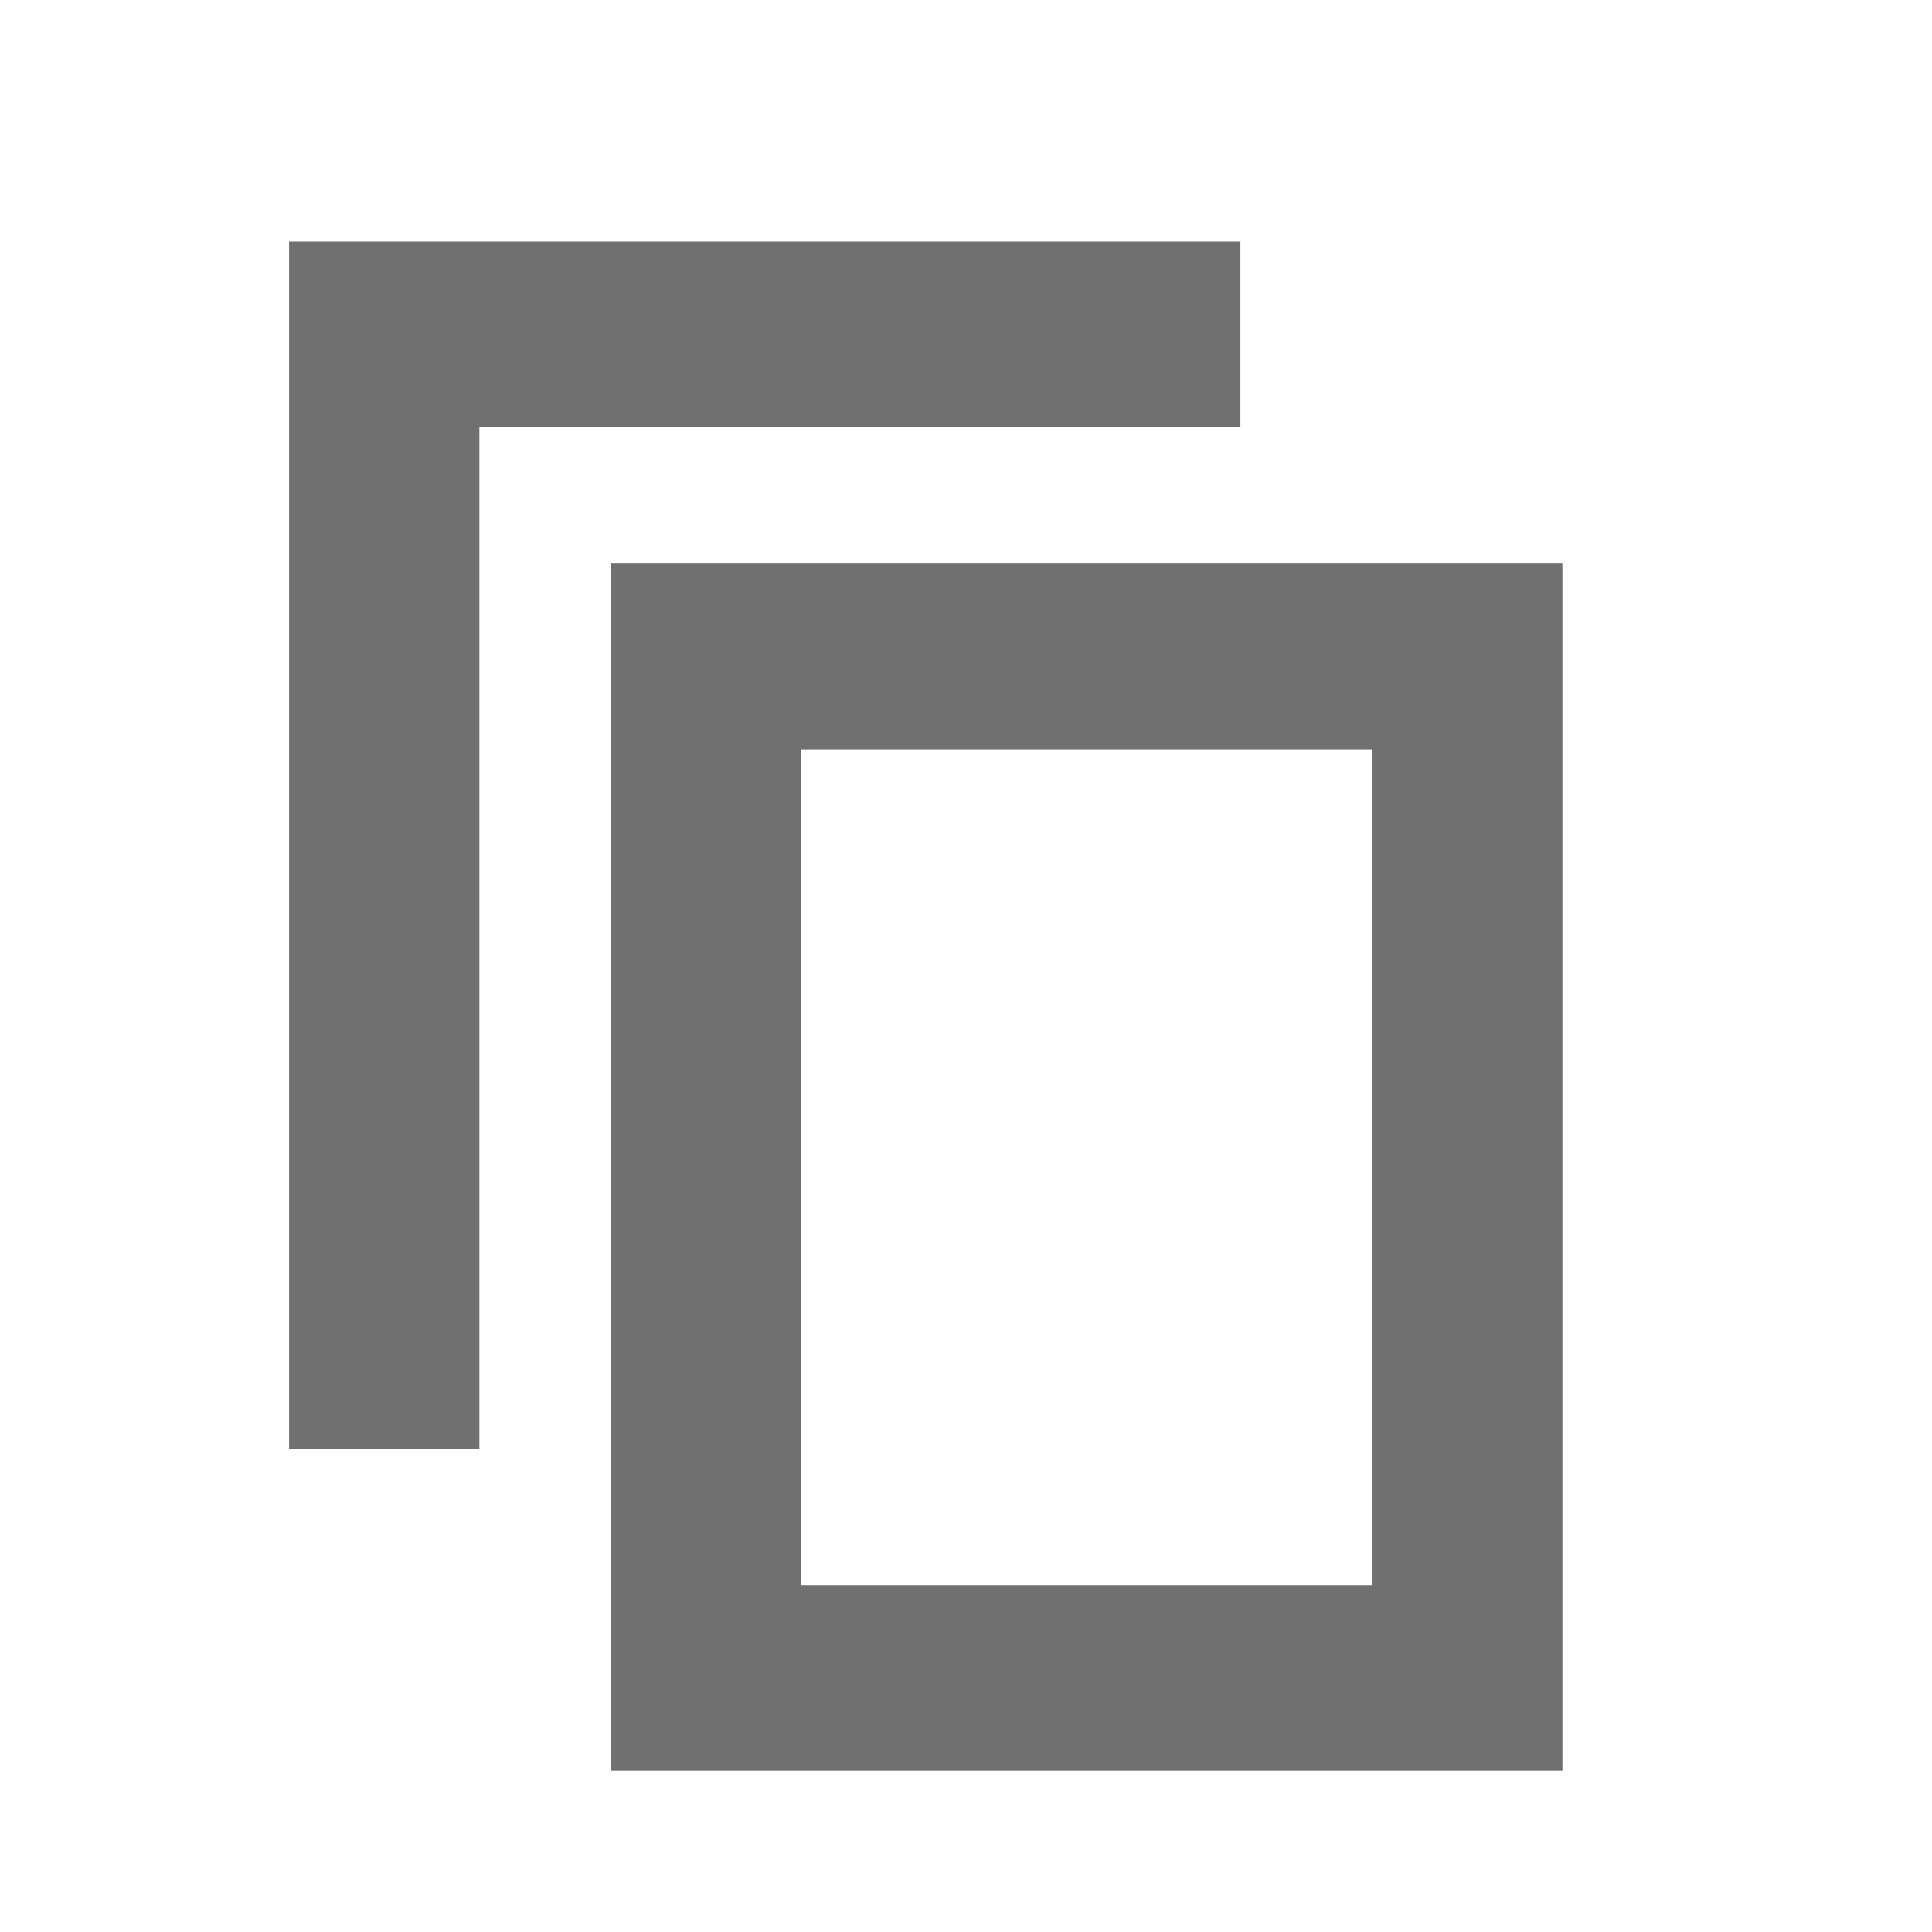
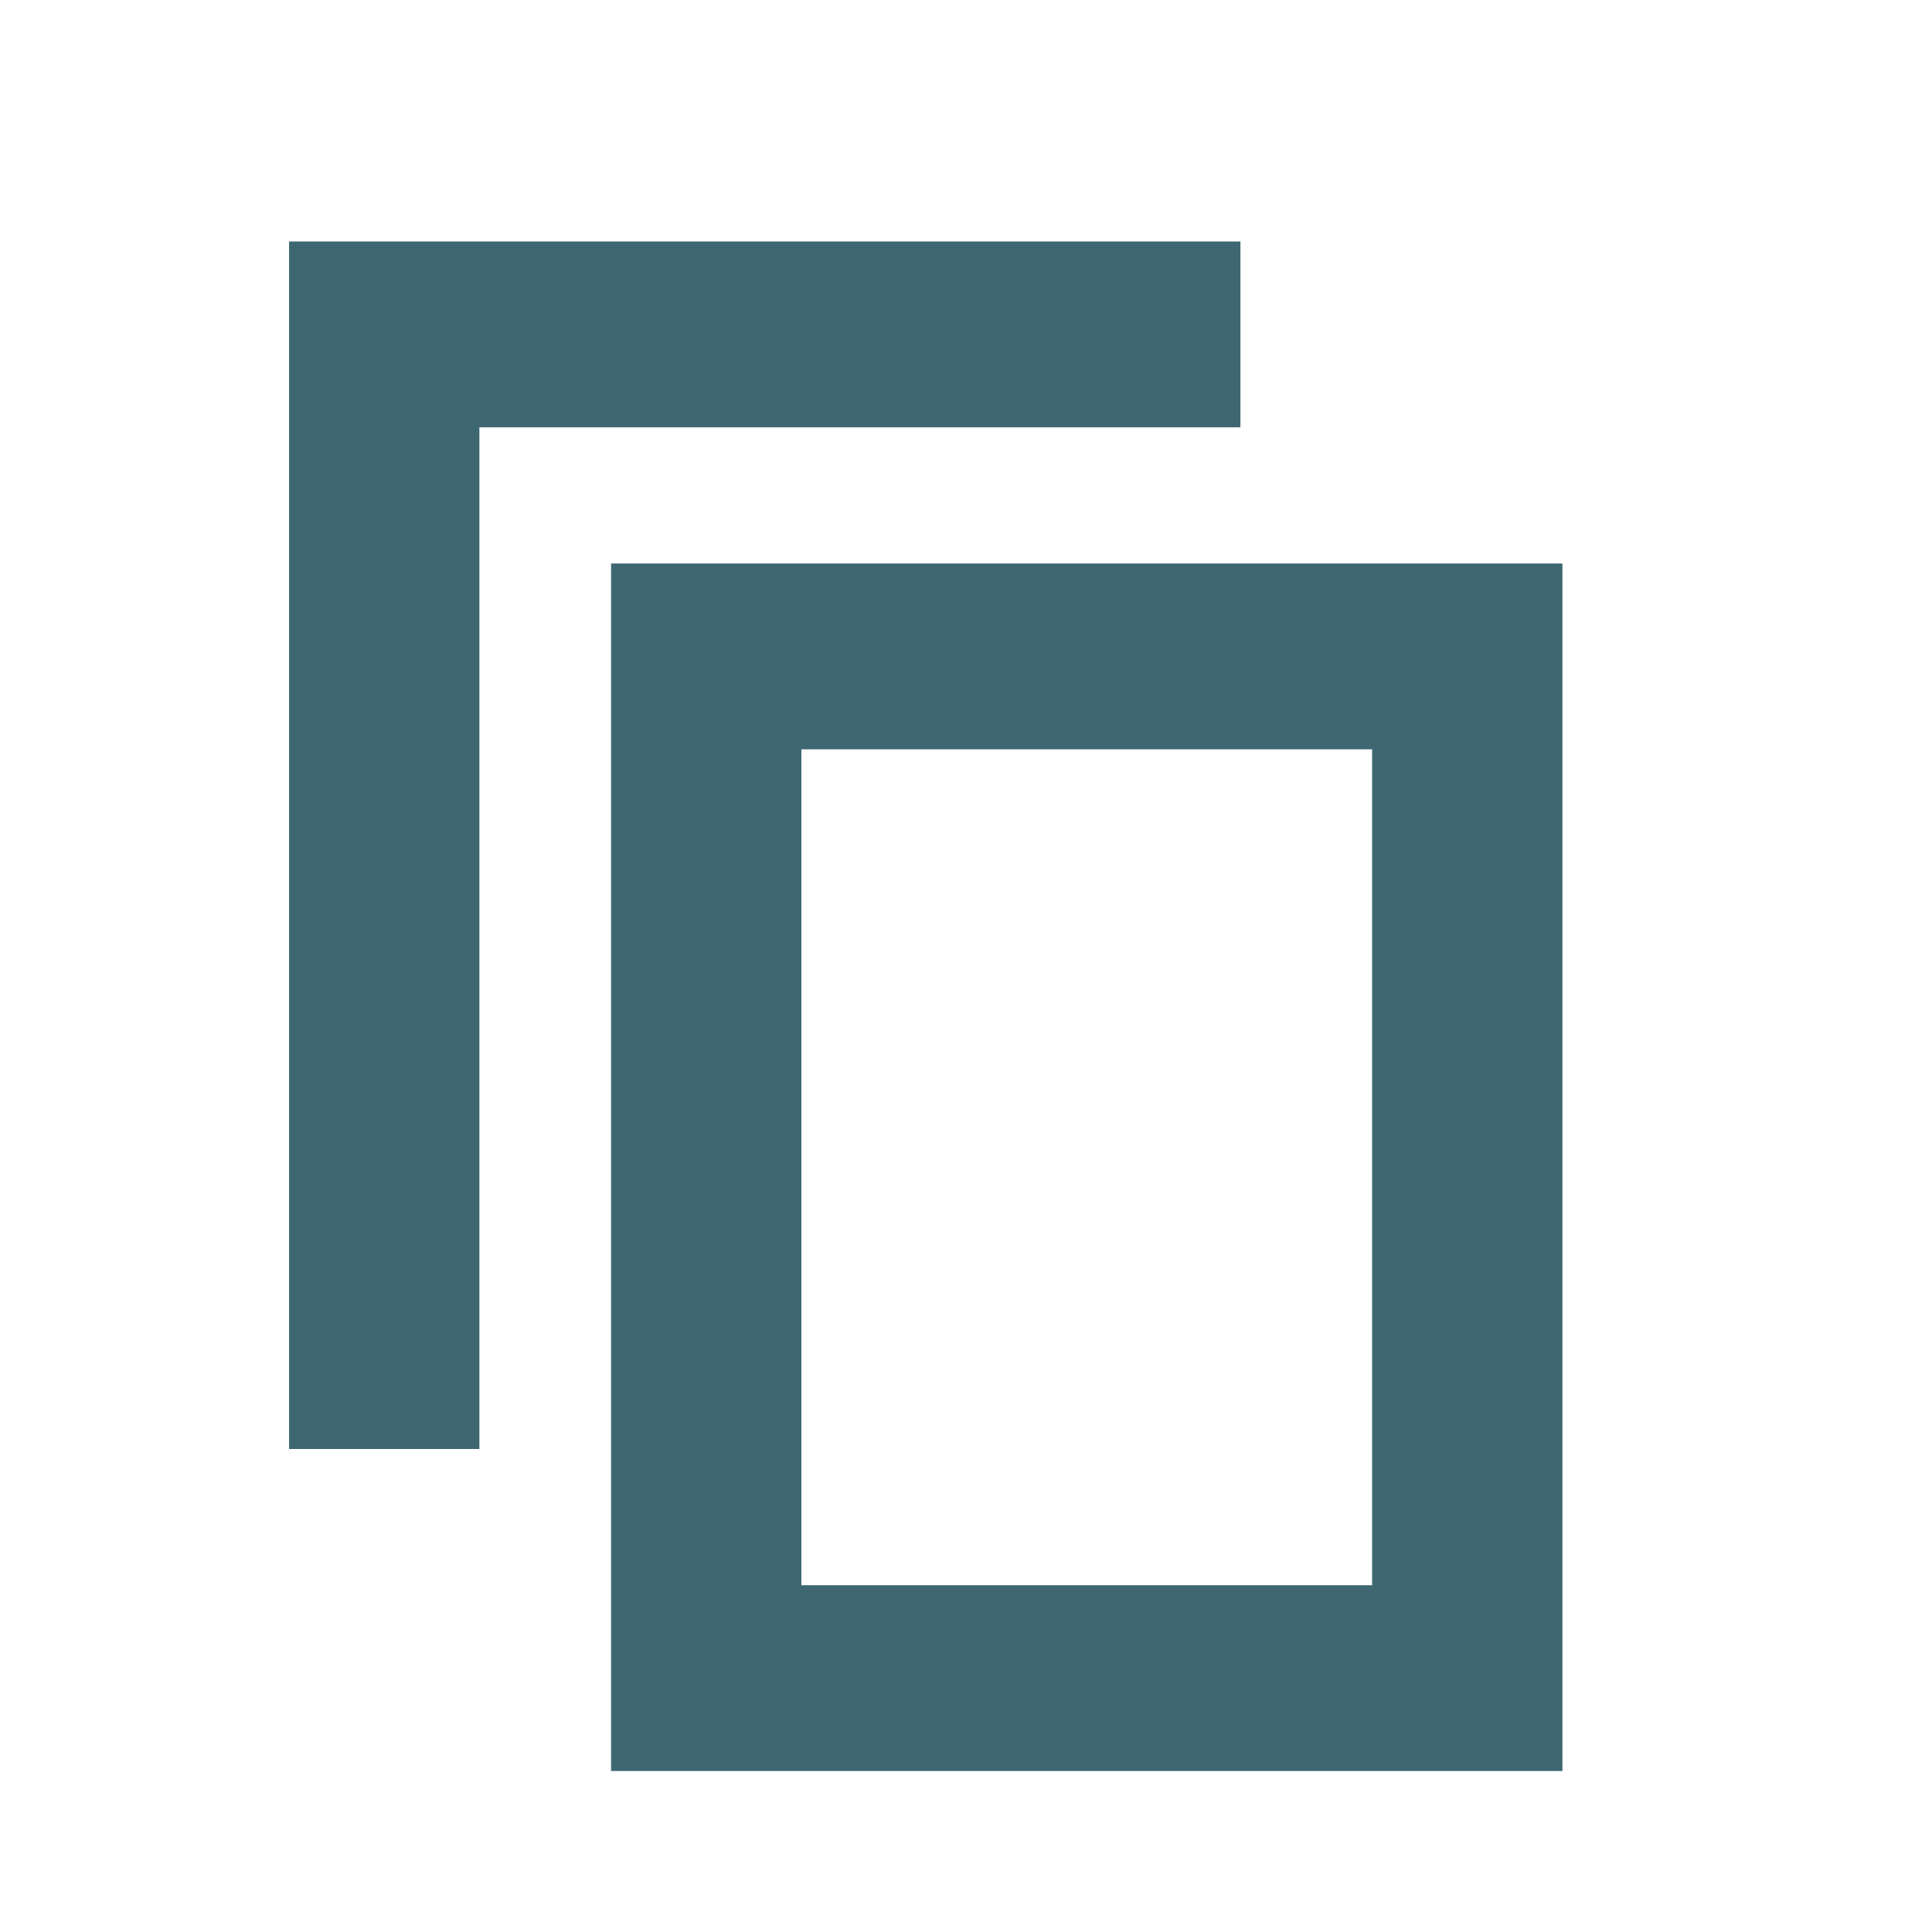
<svg xmlns="http://www.w3.org/2000/svg" width="24px" height="24px" viewBox="0 0 24 24" version="1.1">
  <g id="Artboard" stroke="none" stroke-width="1" fill="none" fill-rule="evenodd">
-     <g id="ic-copy" transform="translate(3, 3)" fill="#707070" fill-rule="nonzero">
+     <g id="ic-copy" transform="translate(3, 3)" fill="#3e6772" fill-rule="nonzero">
      <g id="Group_8993">
        <polygon id="Path_18959" points="2.955 15 0.591 15 0.591 0 12.409 0 12.409 2.308 2.955 2.308" />
      </g>
      <g id="Group_8994" transform="translate(4, 4)">
        <path d="M12.409,15 L0.591,15 L0.591,0 L12.409,0 L12.409,15 Z M2.955,12.692 L10.045,12.692 L10.045,2.308 L2.955,2.308 L2.955,12.692 Z" id="Path_18960" />
      </g>
    </g>
  </g>
</svg>
